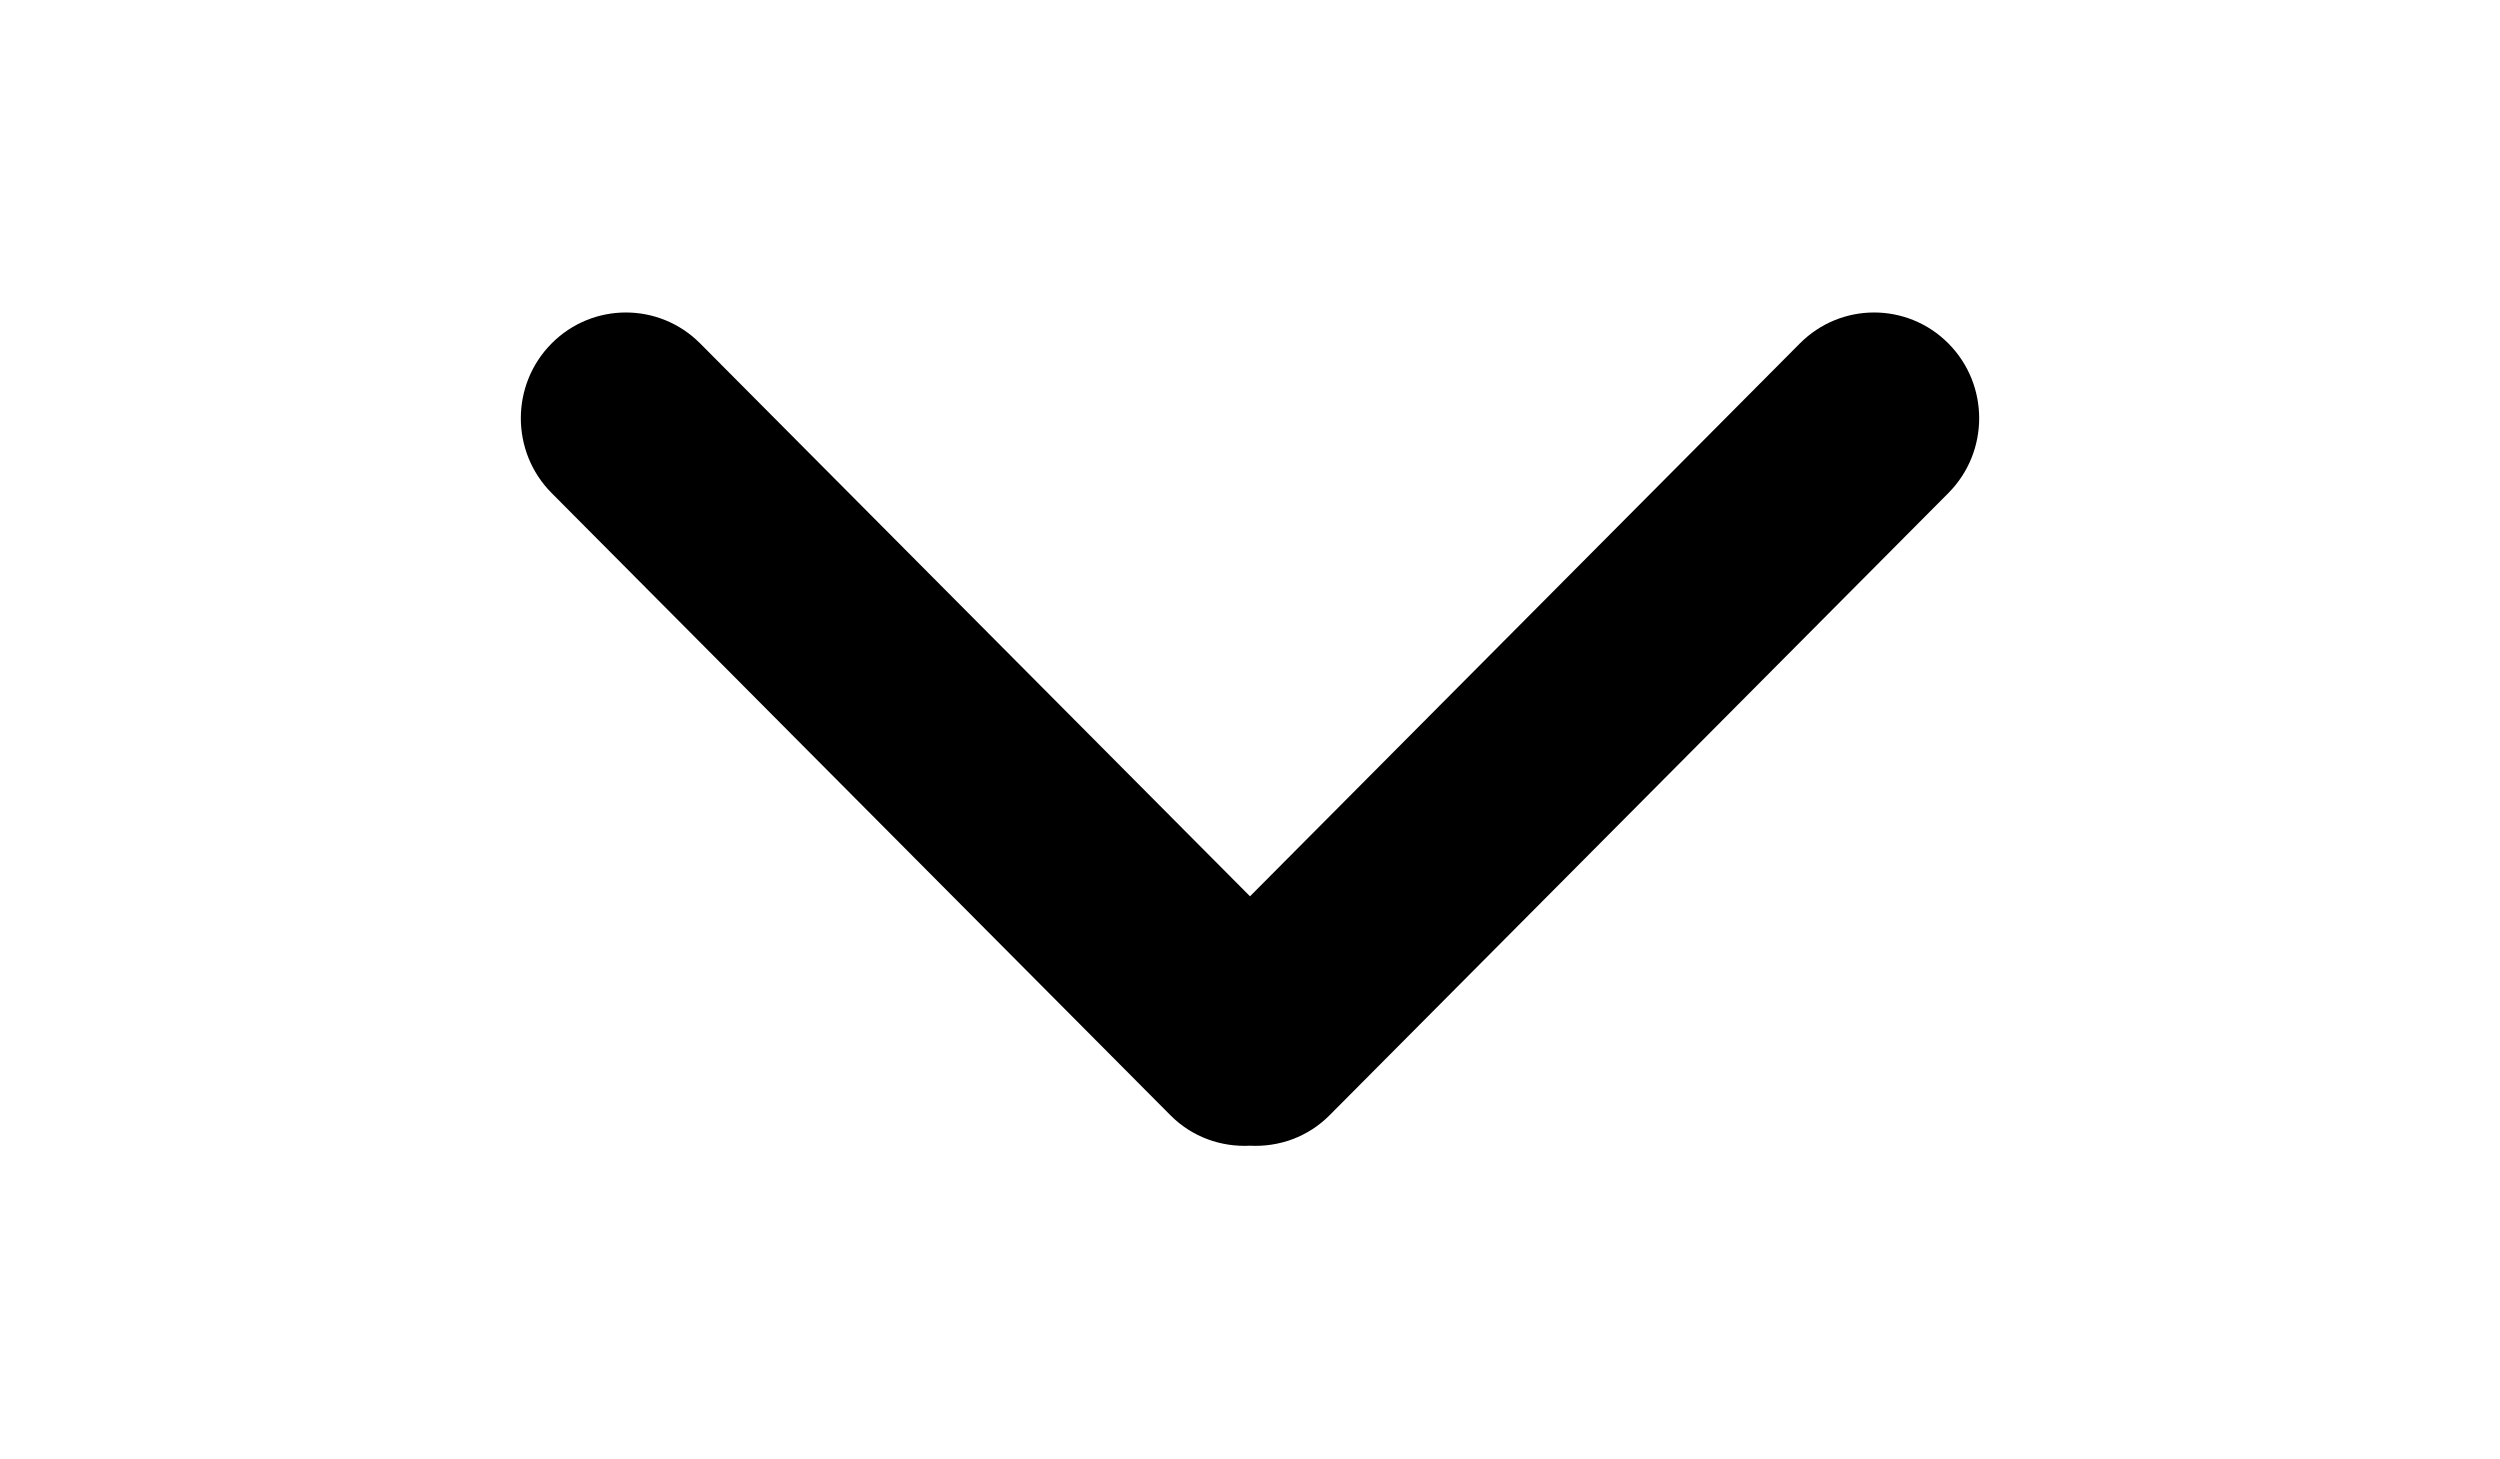
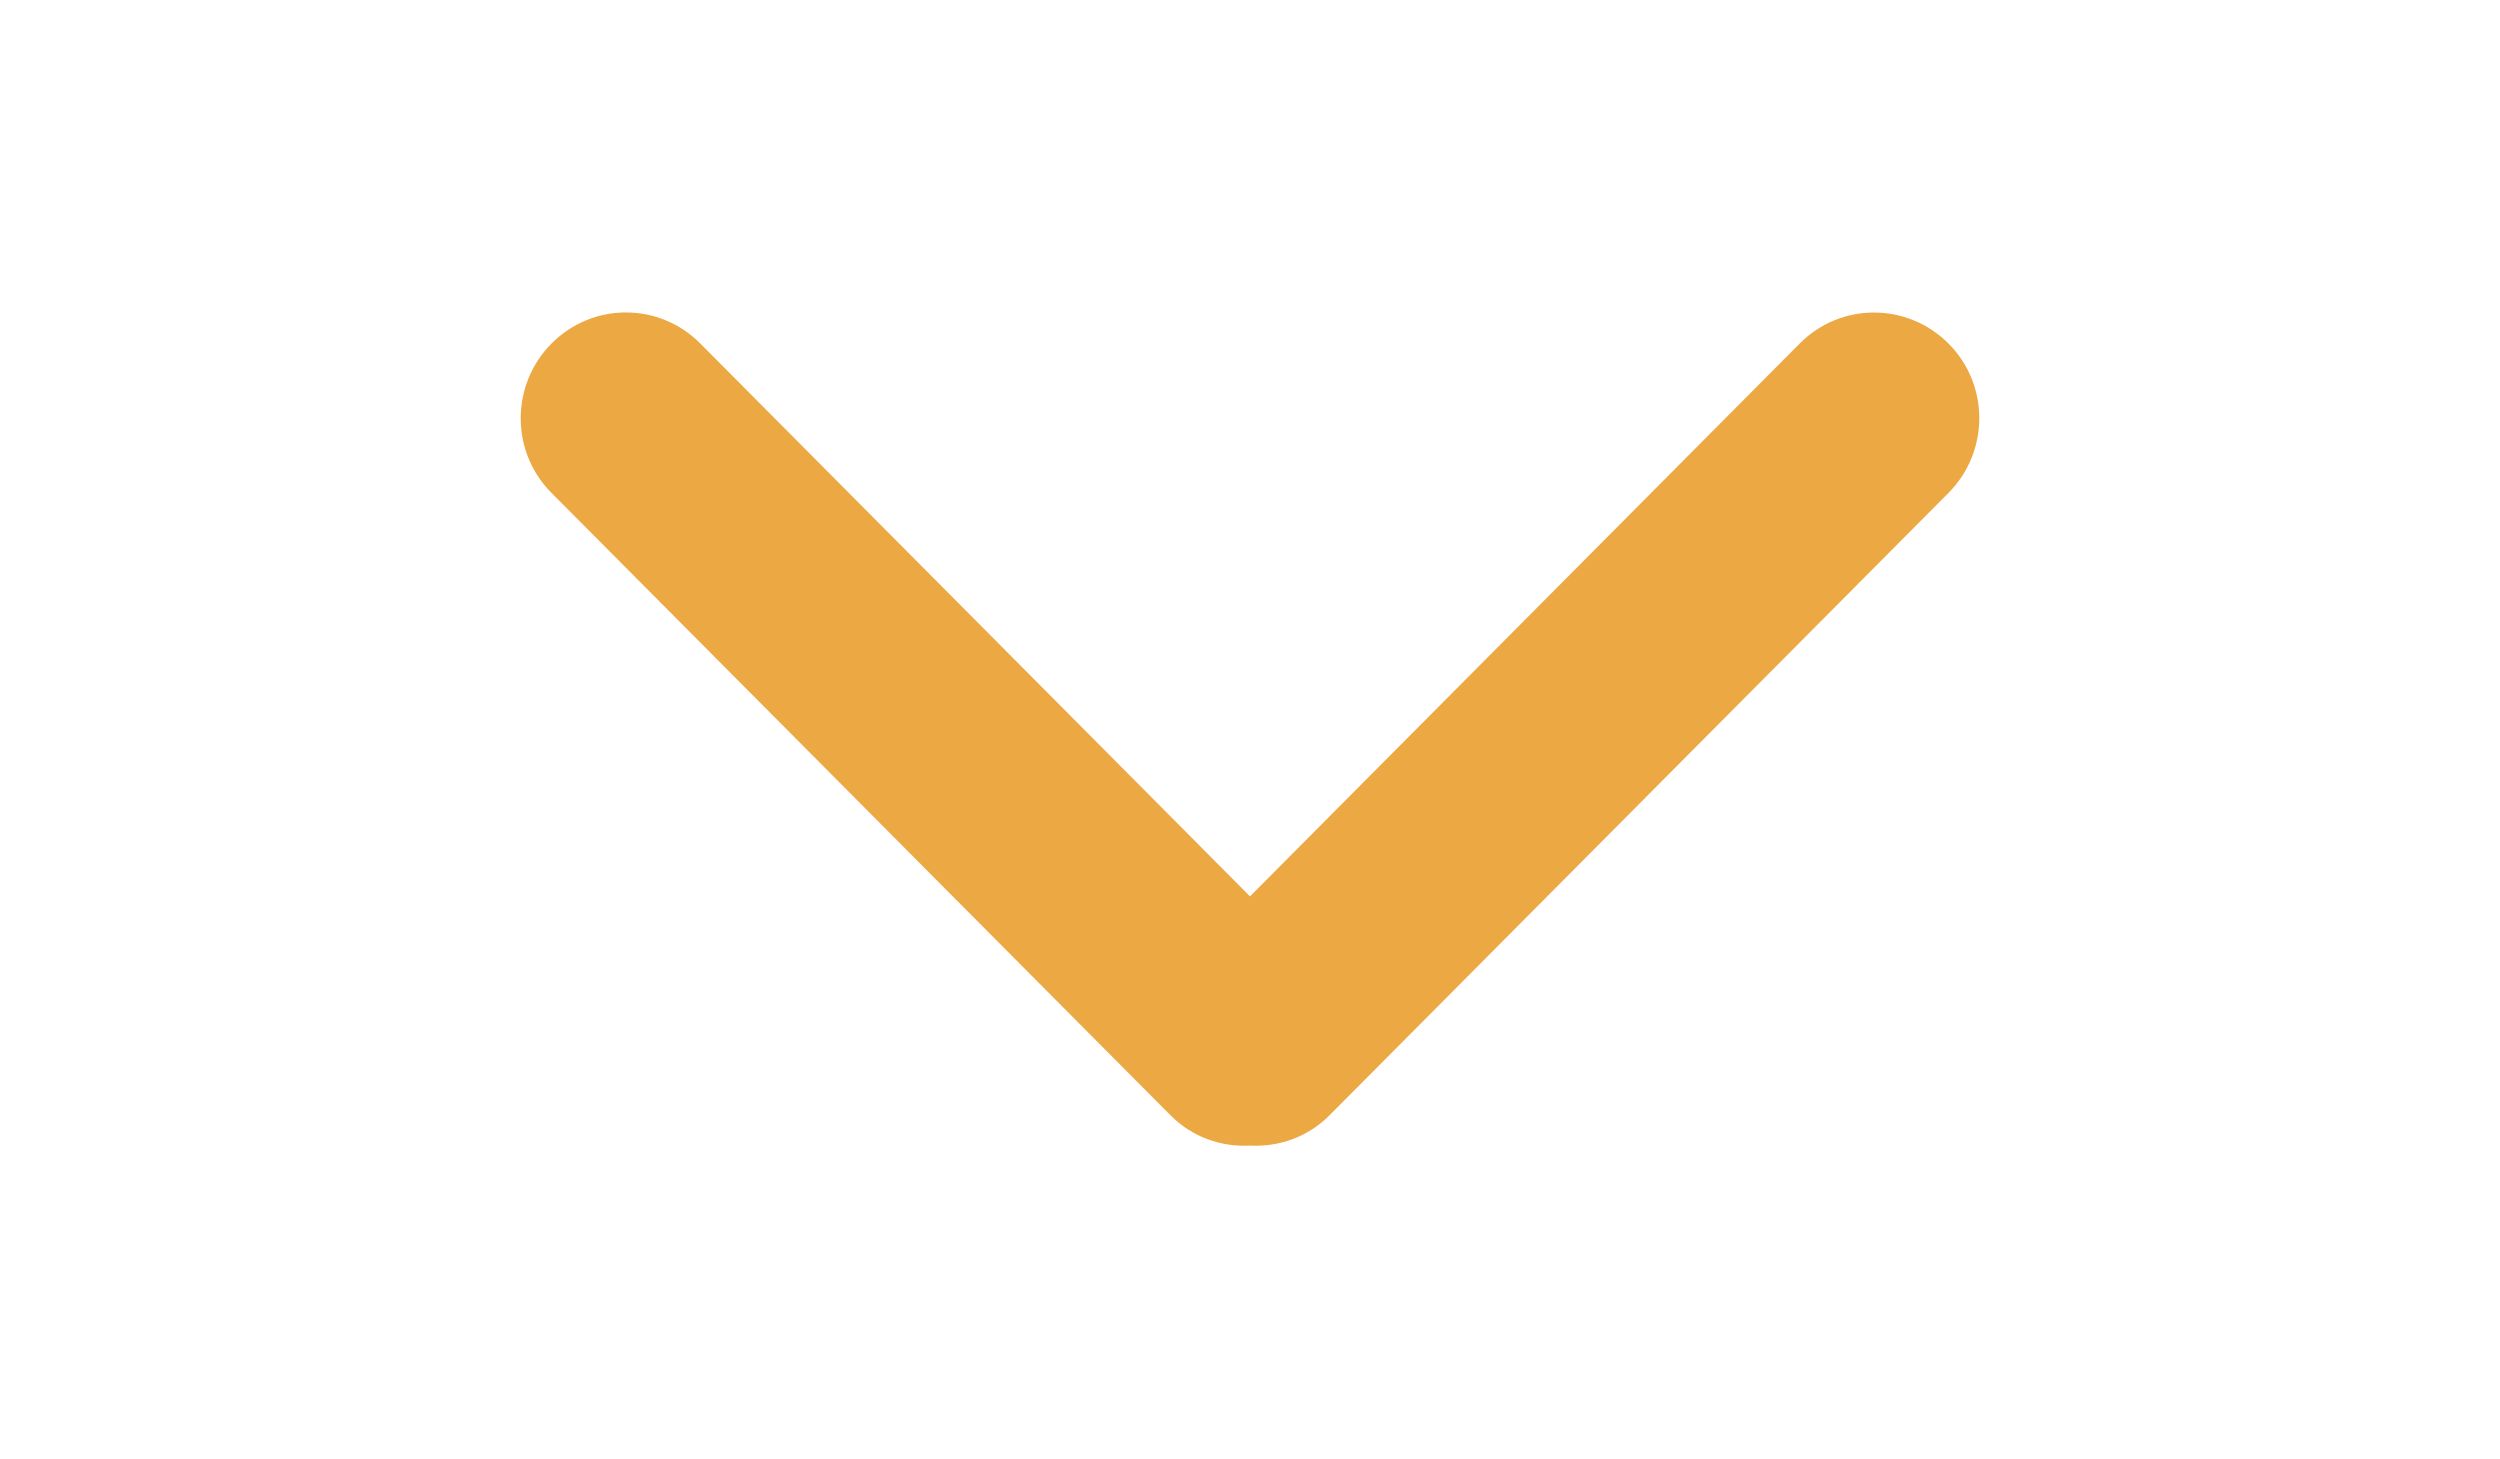
- <svg xmlns="http://www.w3.org/2000/svg" version="1.1" id="Capa_1" x="0px" y="0px" width="960px" height="560px" viewBox="0 0 960 560" enable-background="new 0 0 960 560" xml:space="preserve">
+ <svg xmlns="http://www.w3.org/2000/svg" version="1.1" id="Capa_1" x="0px" y="0px" viewBox="0 0 960 560" style="enable-background:new 0 0 960 560;" xml:space="preserve">
+   <style type="text/css">
+ 	.st0{fill:#ECA843;}
+ </style>
  <g id="Rounded_Rectangle_33_copy_4_1_">
-     <path d="M480,344.181L268.869,131.889c-15.756-15.859-41.3-15.859-57.054,0c-15.754,15.857-15.754,41.57,0,57.431l237.632,238.937   c8.395,8.451,19.562,12.254,30.553,11.698c10.993,0.556,22.159-3.247,30.555-11.698l237.631-238.937   c15.756-15.86,15.756-41.571,0-57.431s-41.299-15.859-57.051,0L480,344.181z" />
+     <path class="st0" d="M480,344.2L268.9,131.9c-15.8-15.9-41.3-15.9-57.1,0c-15.8,15.9-15.8,41.6,0,57.4l237.6,238.9   c8.4,8.5,19.6,12.3,30.6,11.7c11,0.6,22.2-3.2,30.6-11.7l237.6-238.9c15.8-15.9,15.8-41.6,0-57.4s-41.3-15.9-57.1,0L480,344.2z" />
  </g>
</svg>
